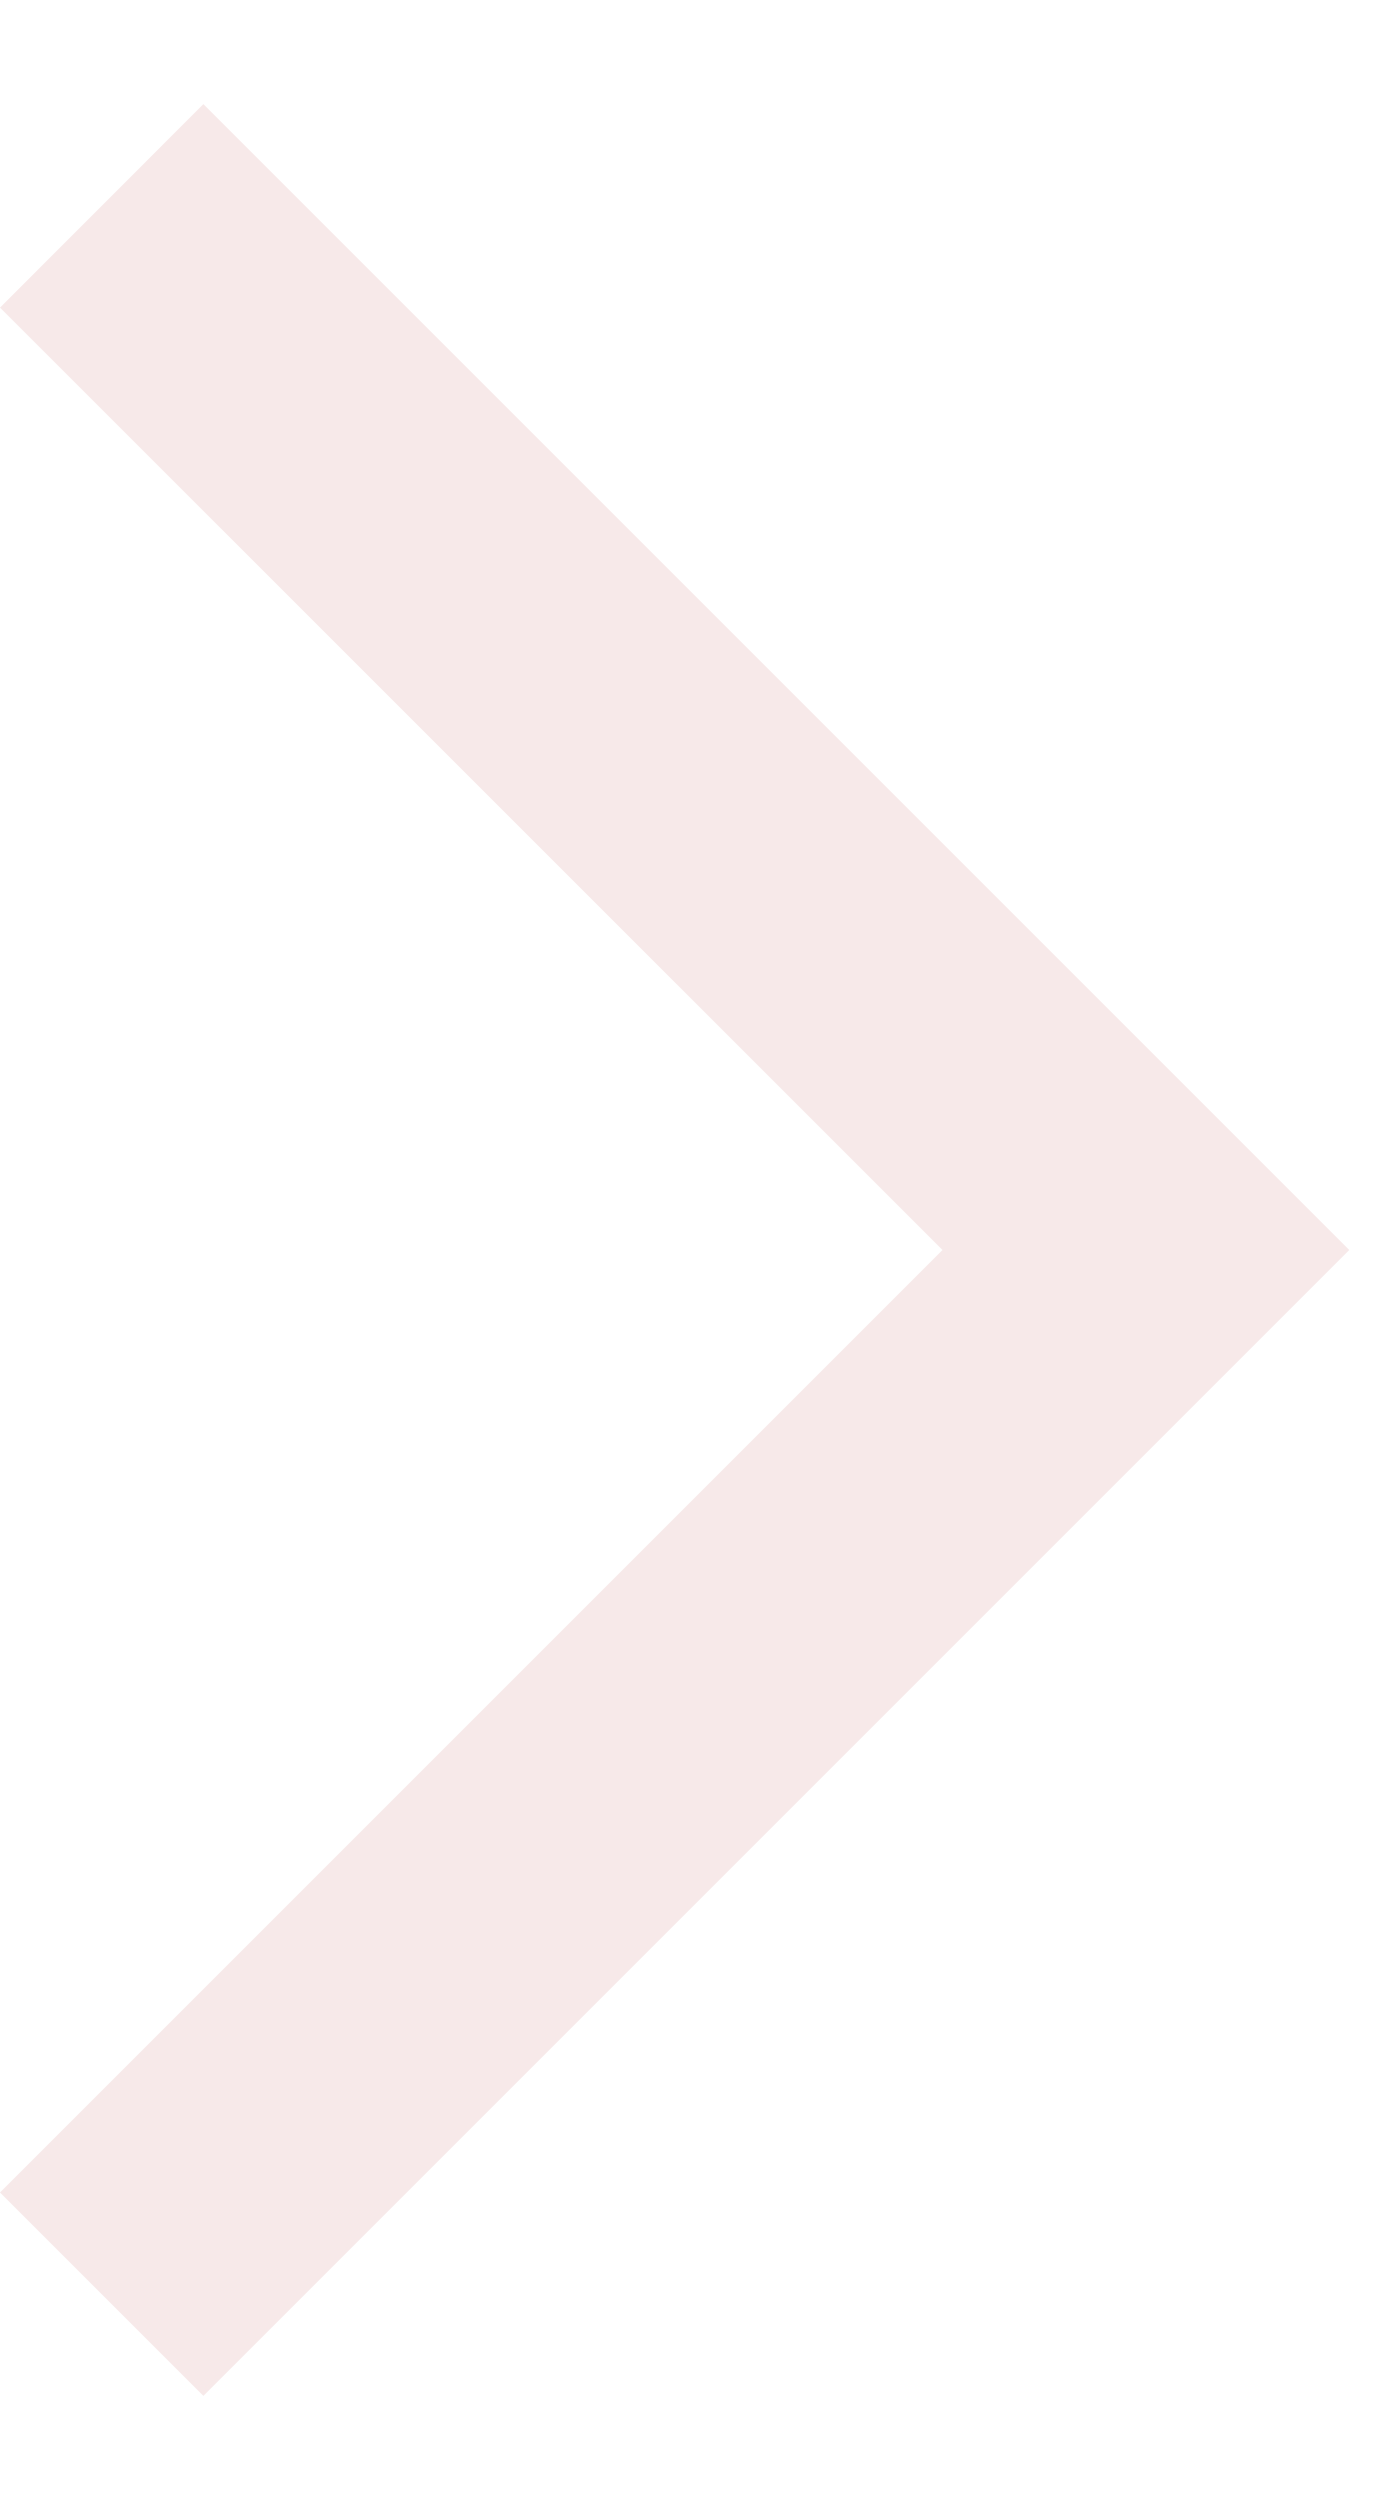
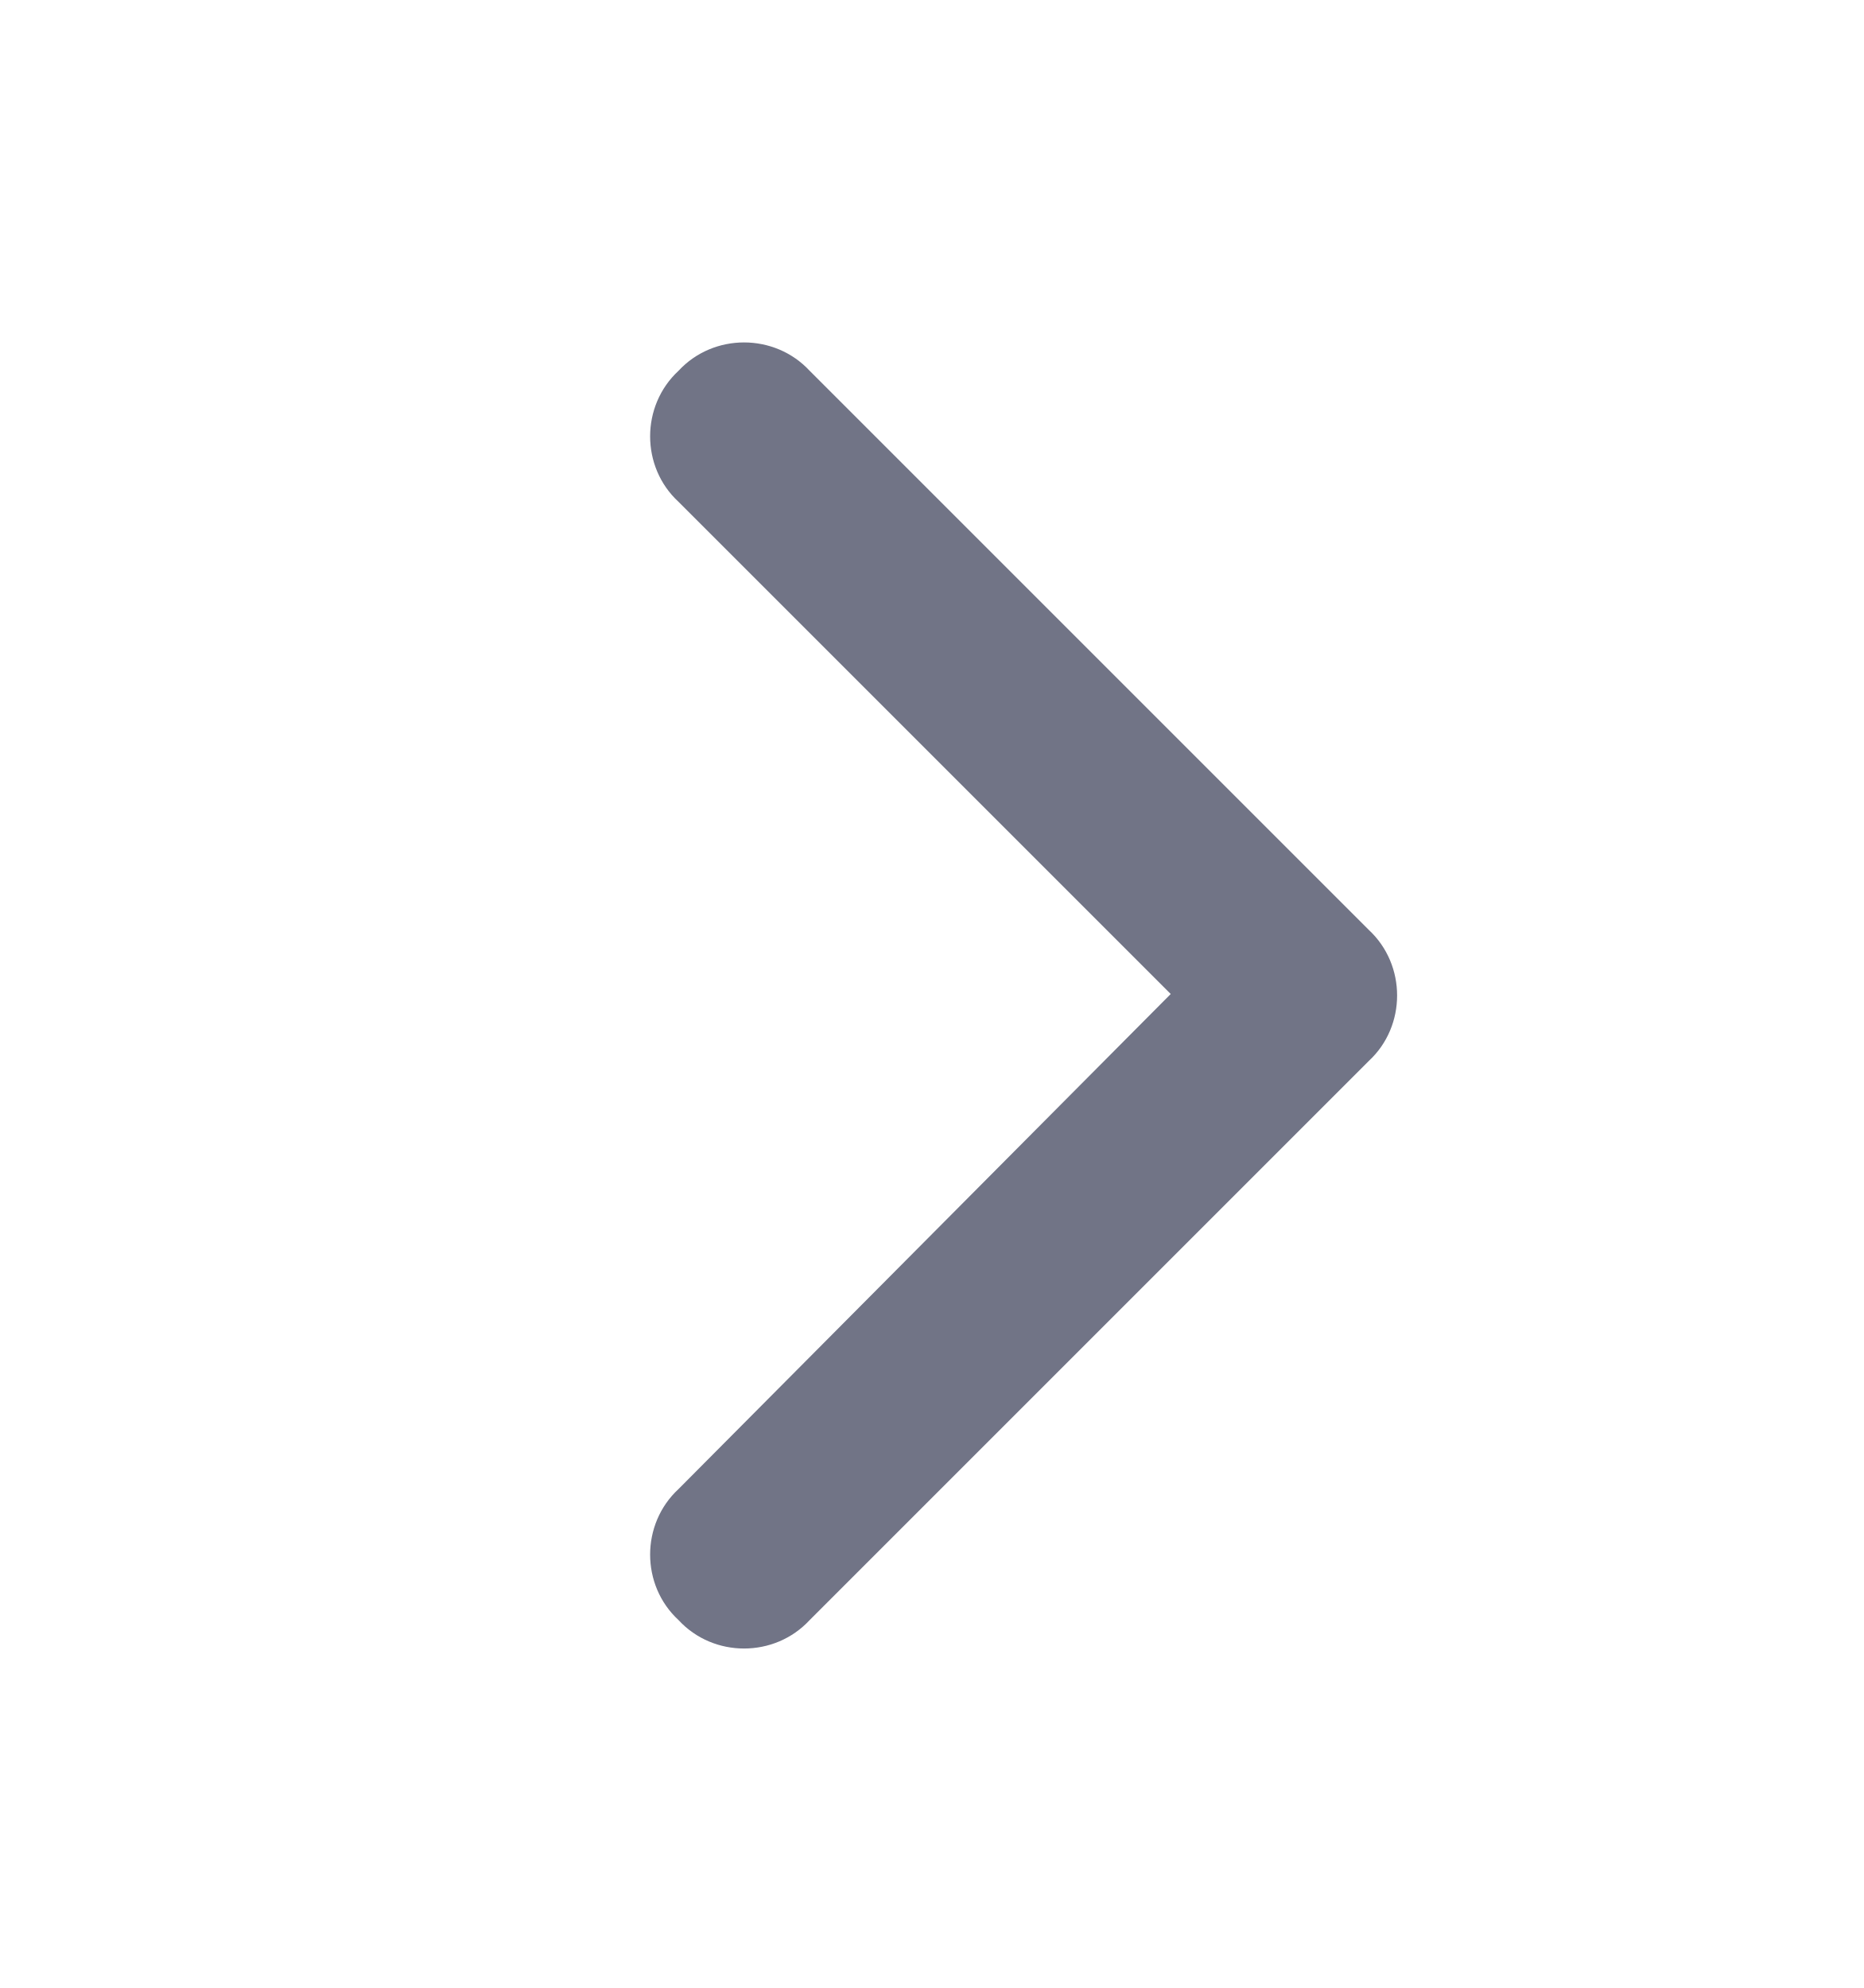
- <svg xmlns="http://www.w3.org/2000/svg" width="11" height="20" viewBox="0 0 11 20" fill="none">
-   <path d="M1.627 19.167L0 17.54L7.54 10L0 2.461L1.627 0.833L10.794 10L1.627 19.167Z" fill="#F7E9E9" />
+ <svg xmlns="http://www.w3.org/2000/svg" width="15" height="16" viewBox="0 0 15 16" fill="none">
+   <path d="M11.016 7.484C11.32 7.766 11.32 8.258 11.016 8.539L6.516 13.039C6.234 13.344 5.742 13.344 5.461 13.039C5.156 12.758 5.156 12.266 5.461 11.984L9.422 8L5.461 4.039C5.156 3.758 5.156 3.266 5.461 2.984C5.742 2.68 6.234 2.68 6.516 2.984L11.016 7.484Z" fill="#717486" />
</svg>
